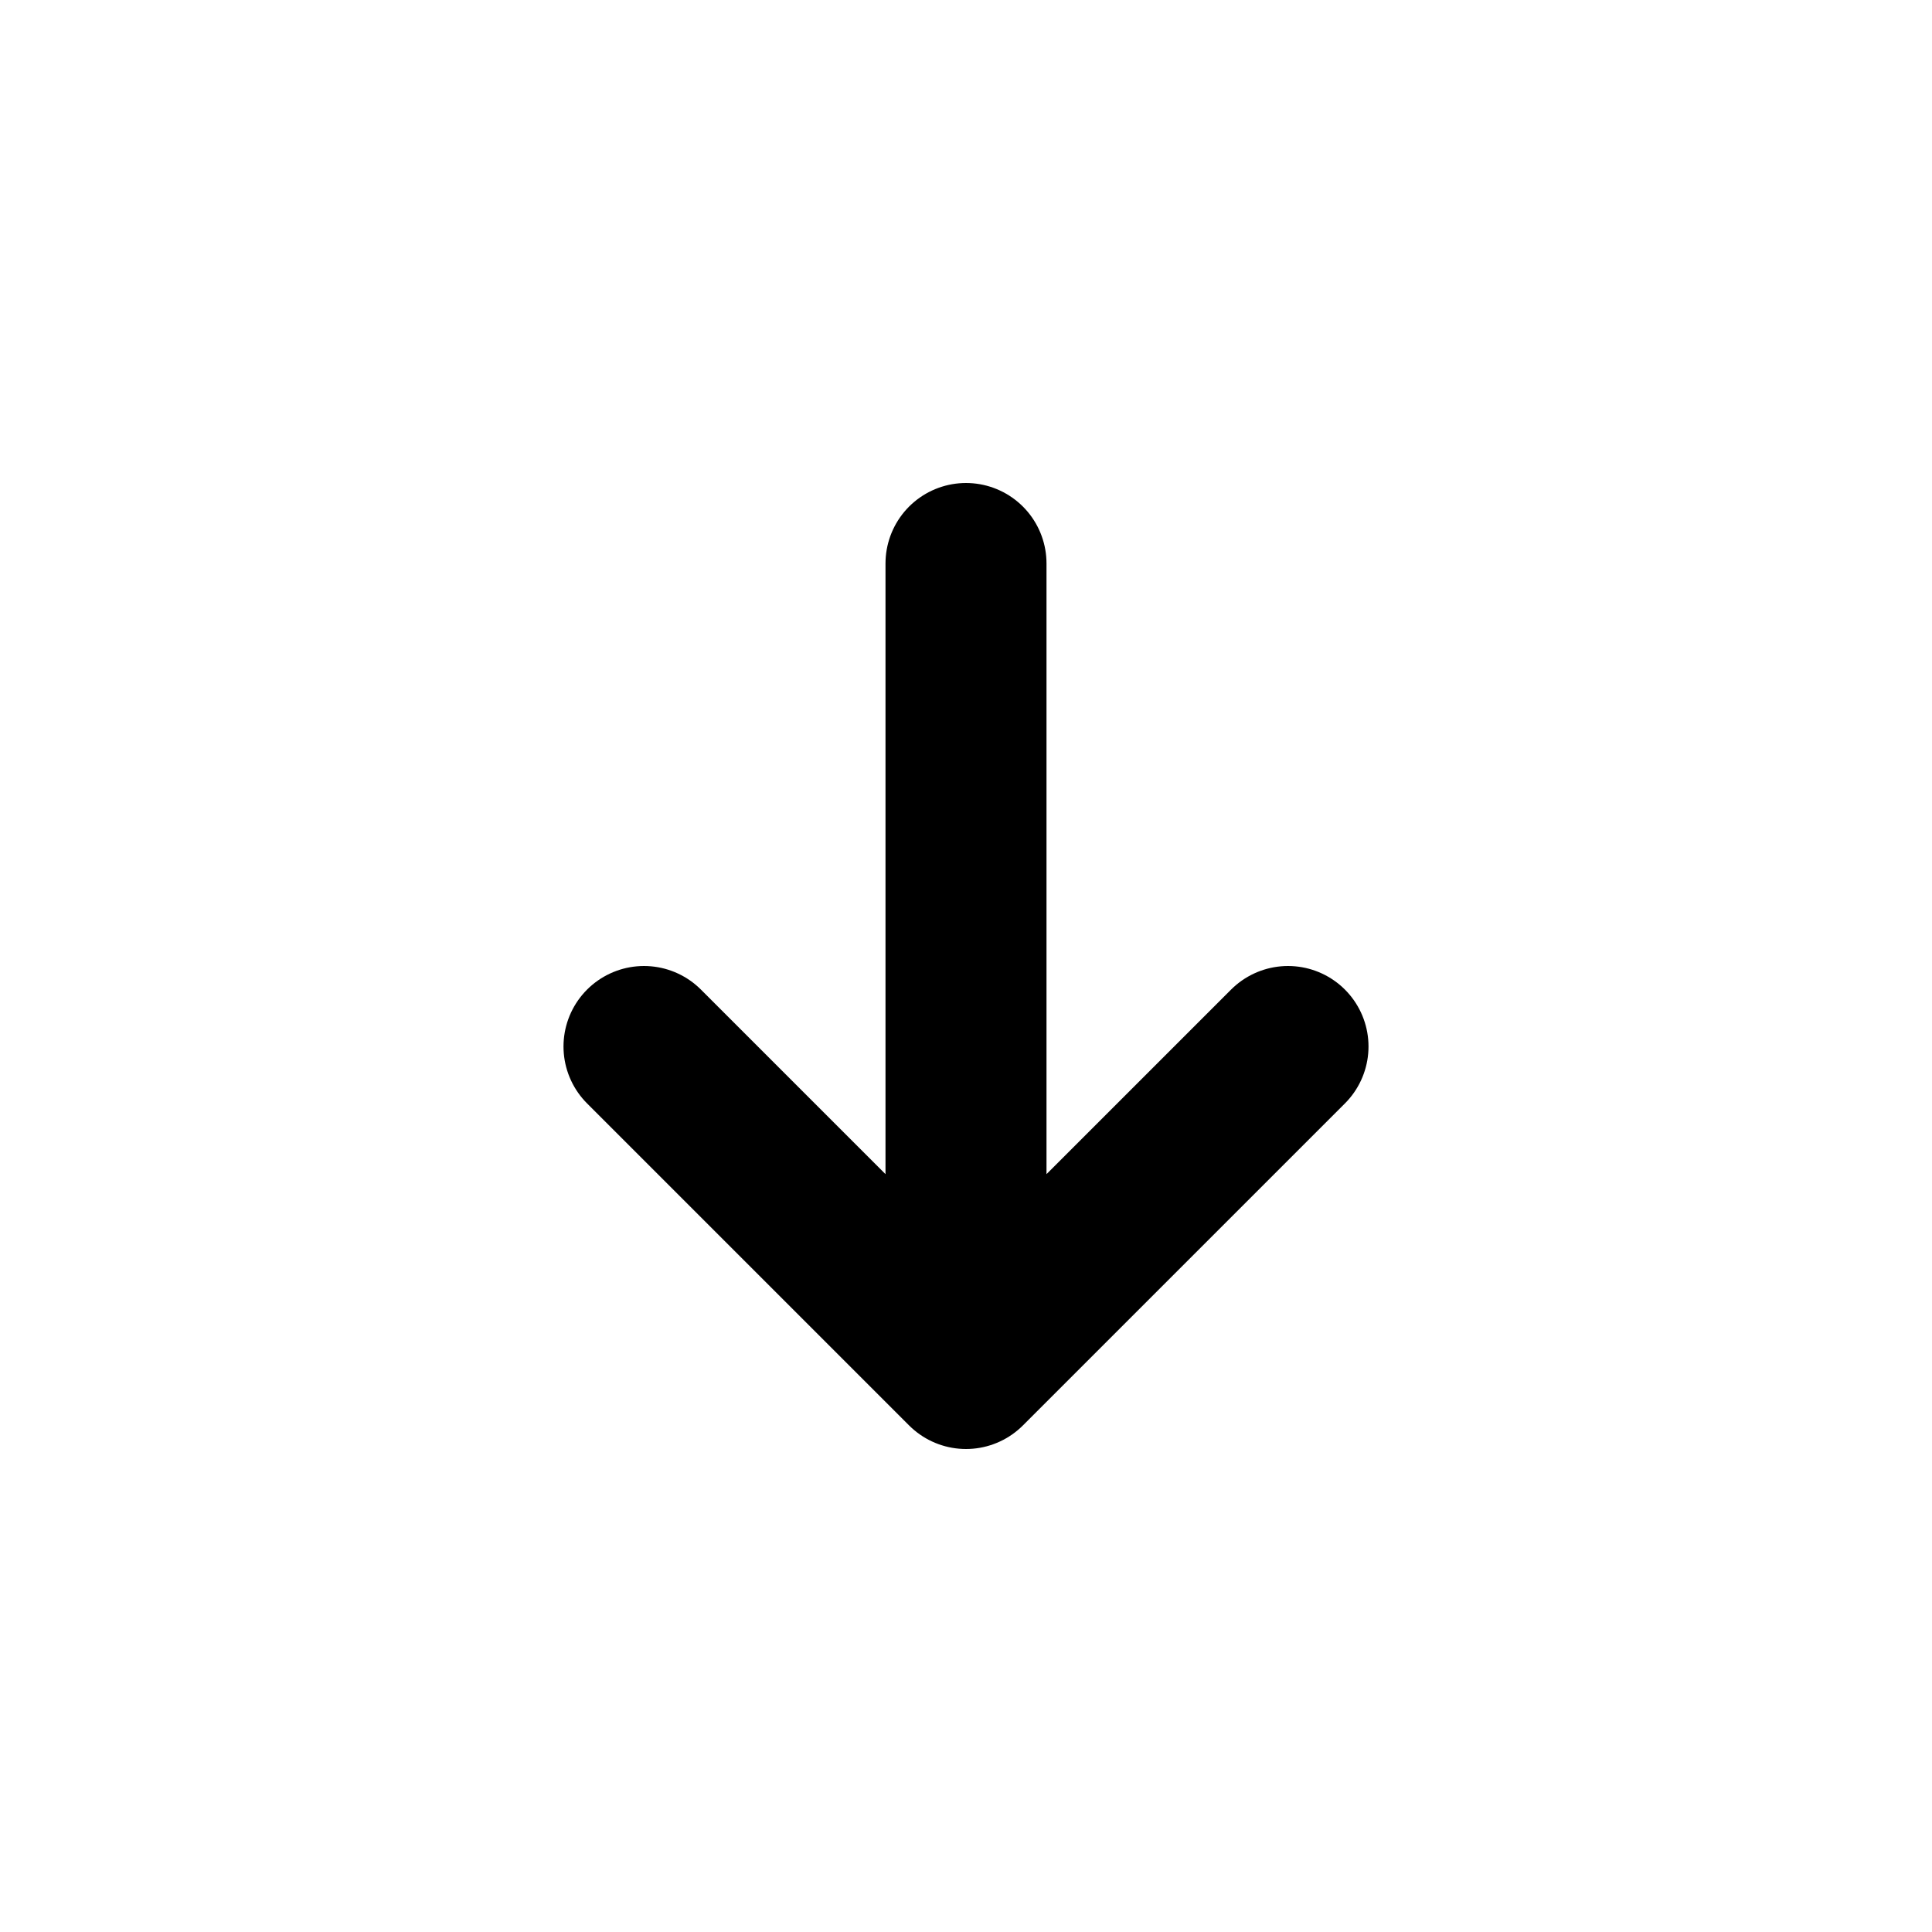
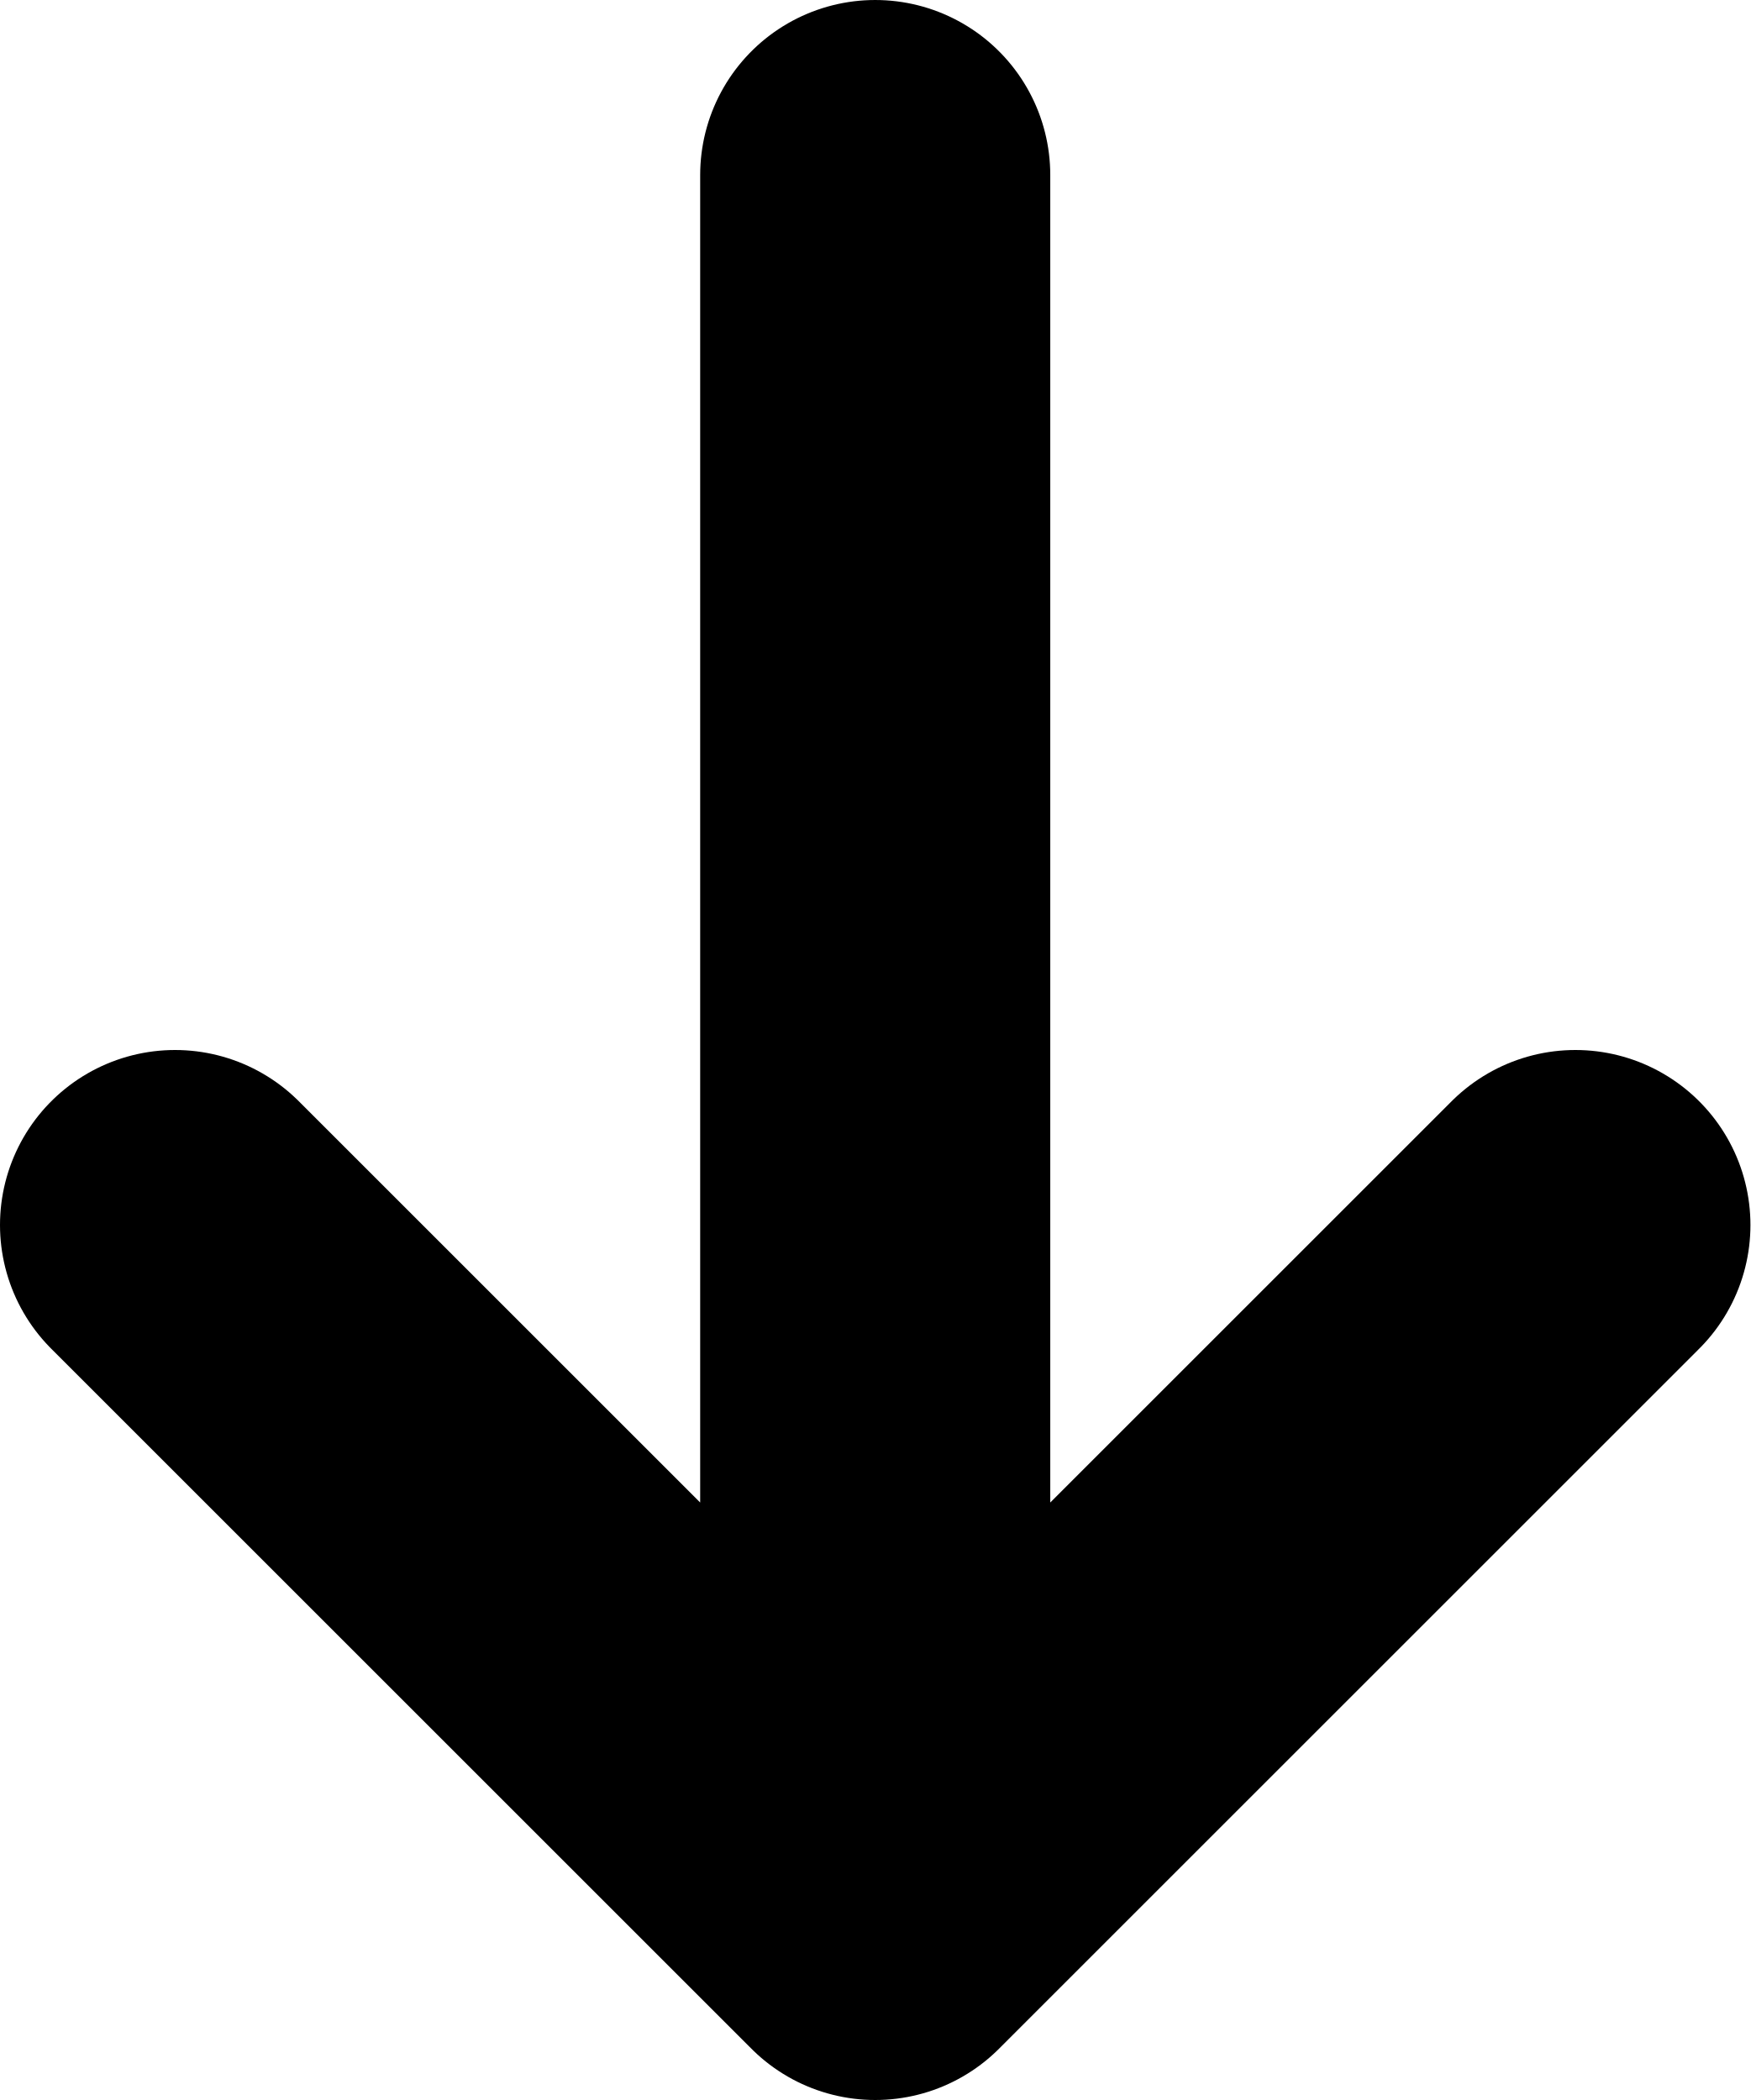
- <svg xmlns="http://www.w3.org/2000/svg" width="800px" height="800px" viewBox="0 0 24 24" fill="none">
-   <g id="Arrow / Arrow_Down_SM">
-     <path id="Vector" d="M12 7V17M12 17L16 13M12 17L8 13" stroke="#000000" stroke-width="2" stroke-linecap="round" stroke-linejoin="round" />
+ <svg xmlns="http://www.w3.org/2000/svg" width="333.333" height="400" viewBox="0 0 10 12" fill="none" version="1.1" id="svg1">
+   <defs id="defs1" />
+   <g id="Arrow / Arrow_Down_SM" transform="translate(-7,-6)">
+     <path id="Vector" d="m 12,7 v 10 m 0,0 4,-4 m -4,4 -4,-4" stroke="#000000" stroke-width="2" stroke-linecap="round" stroke-linejoin="round" />
  </g>
</svg>
